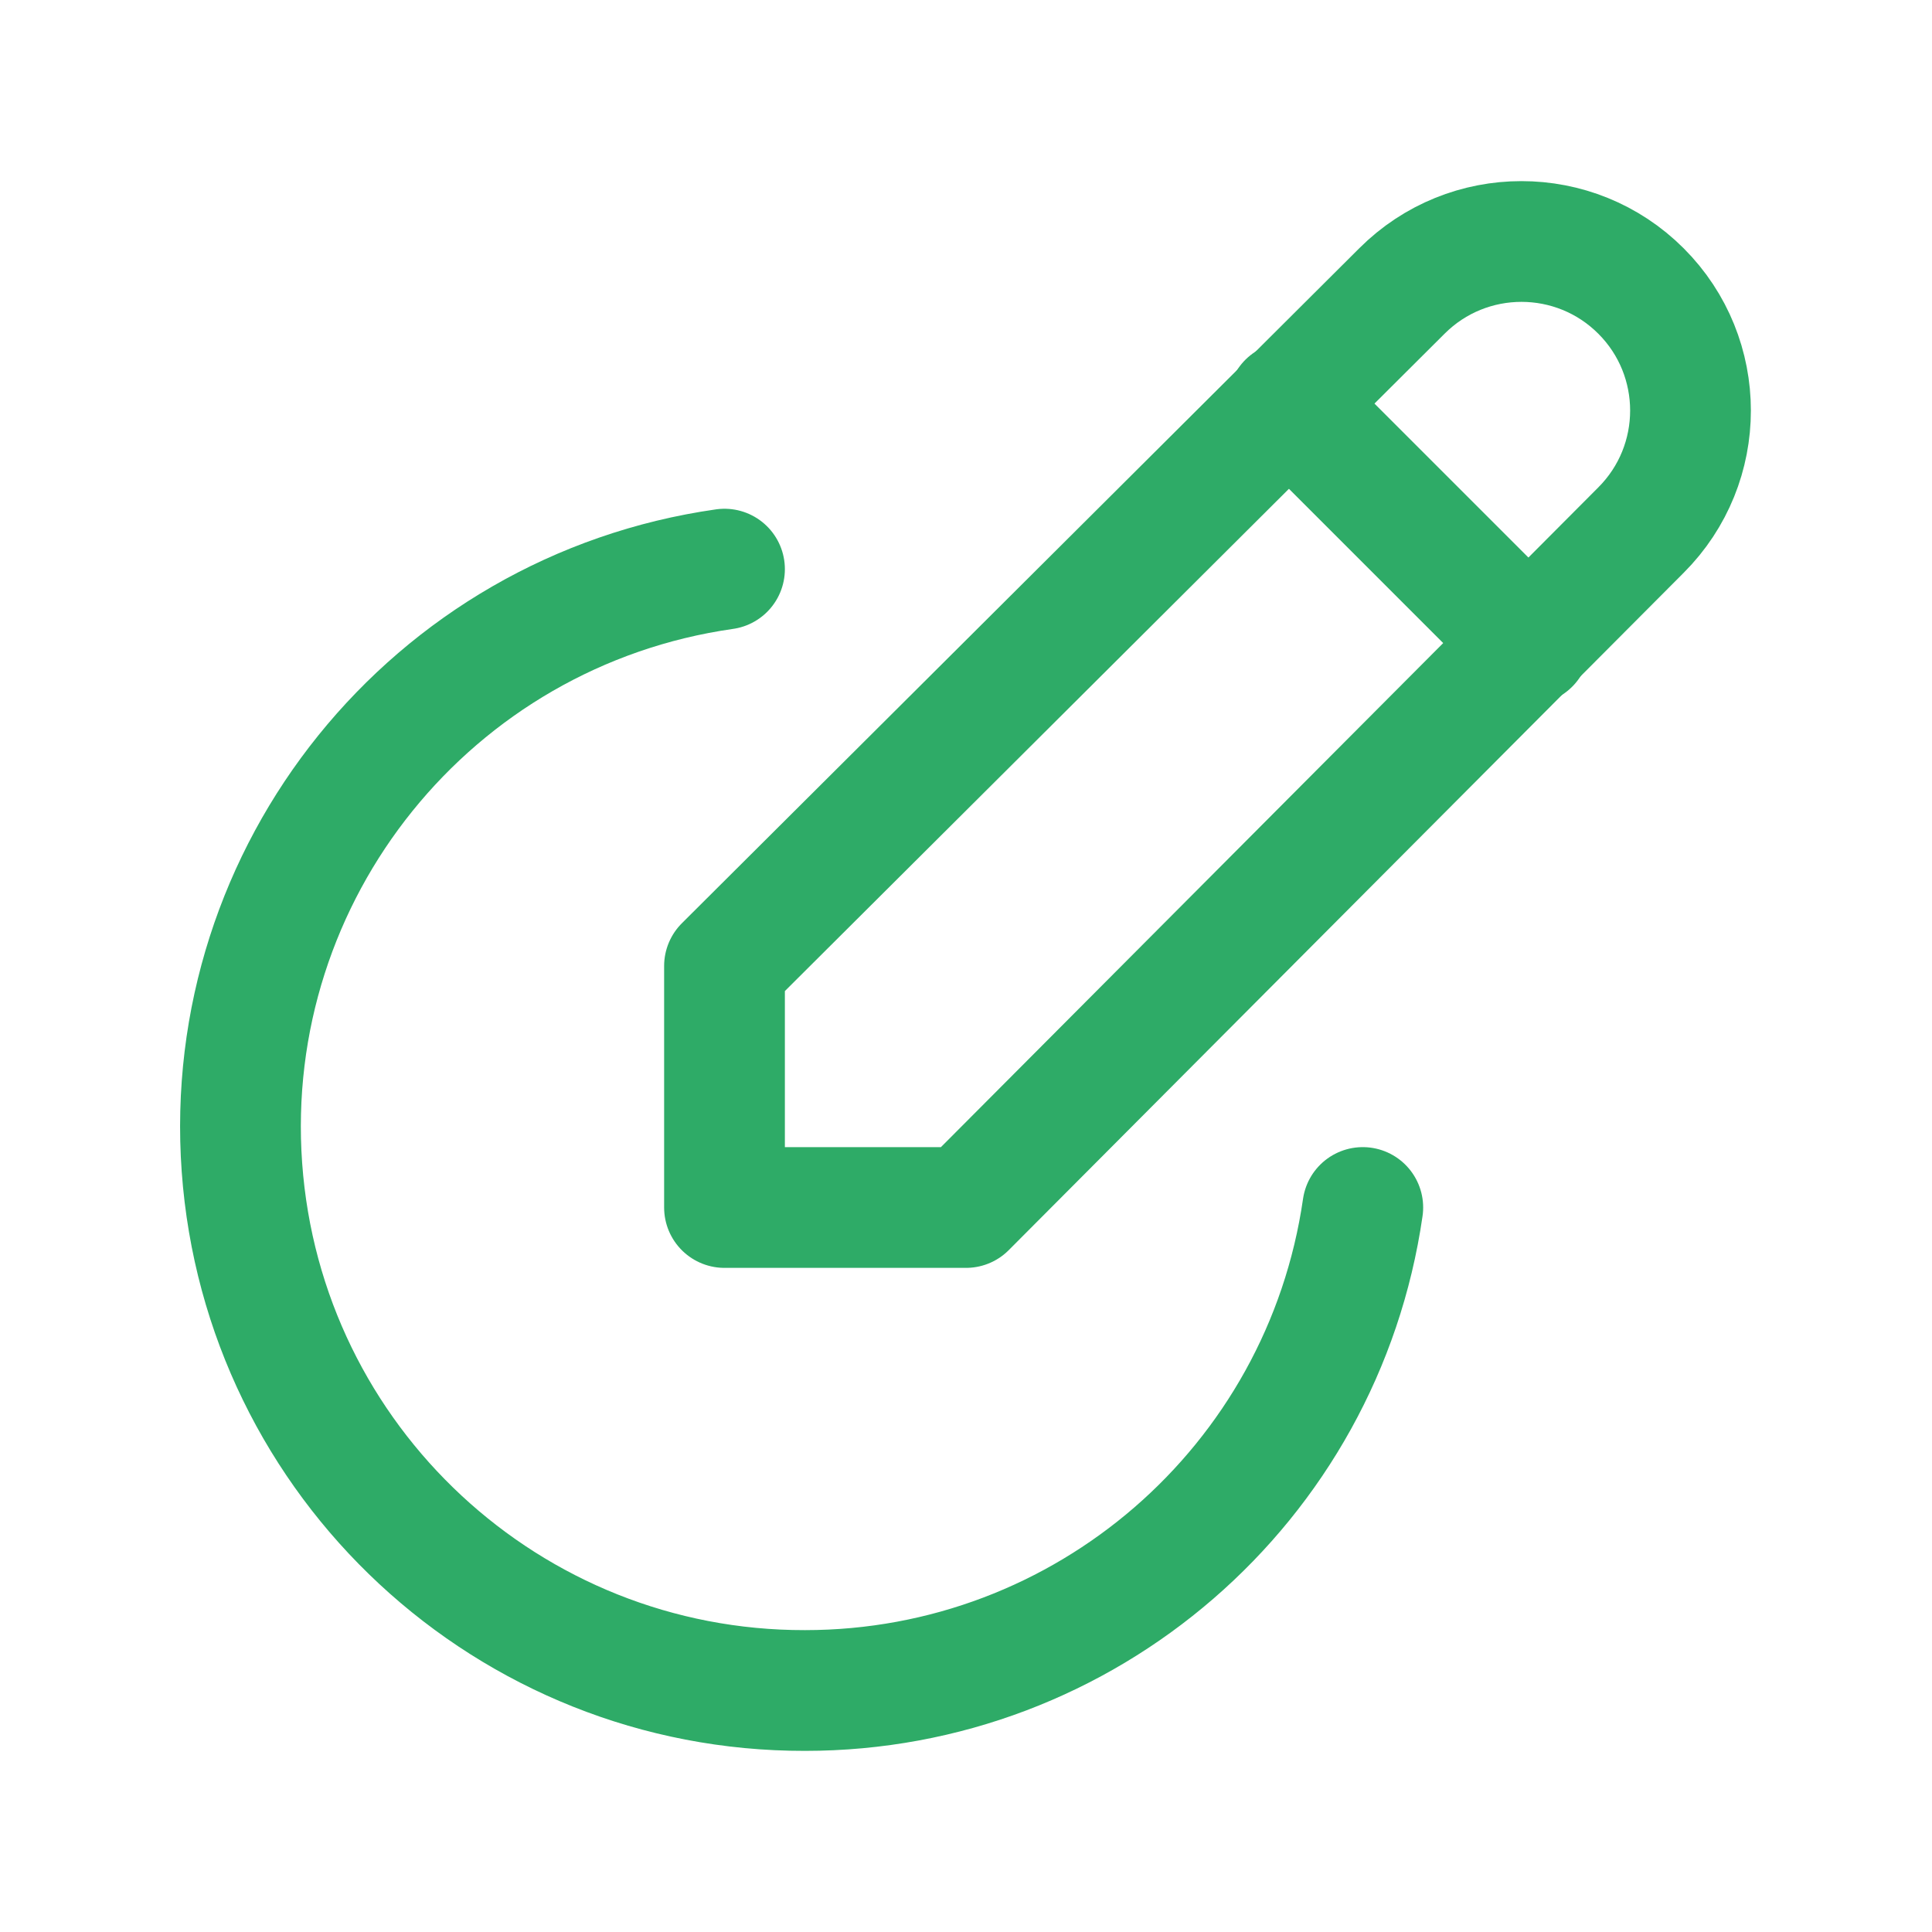
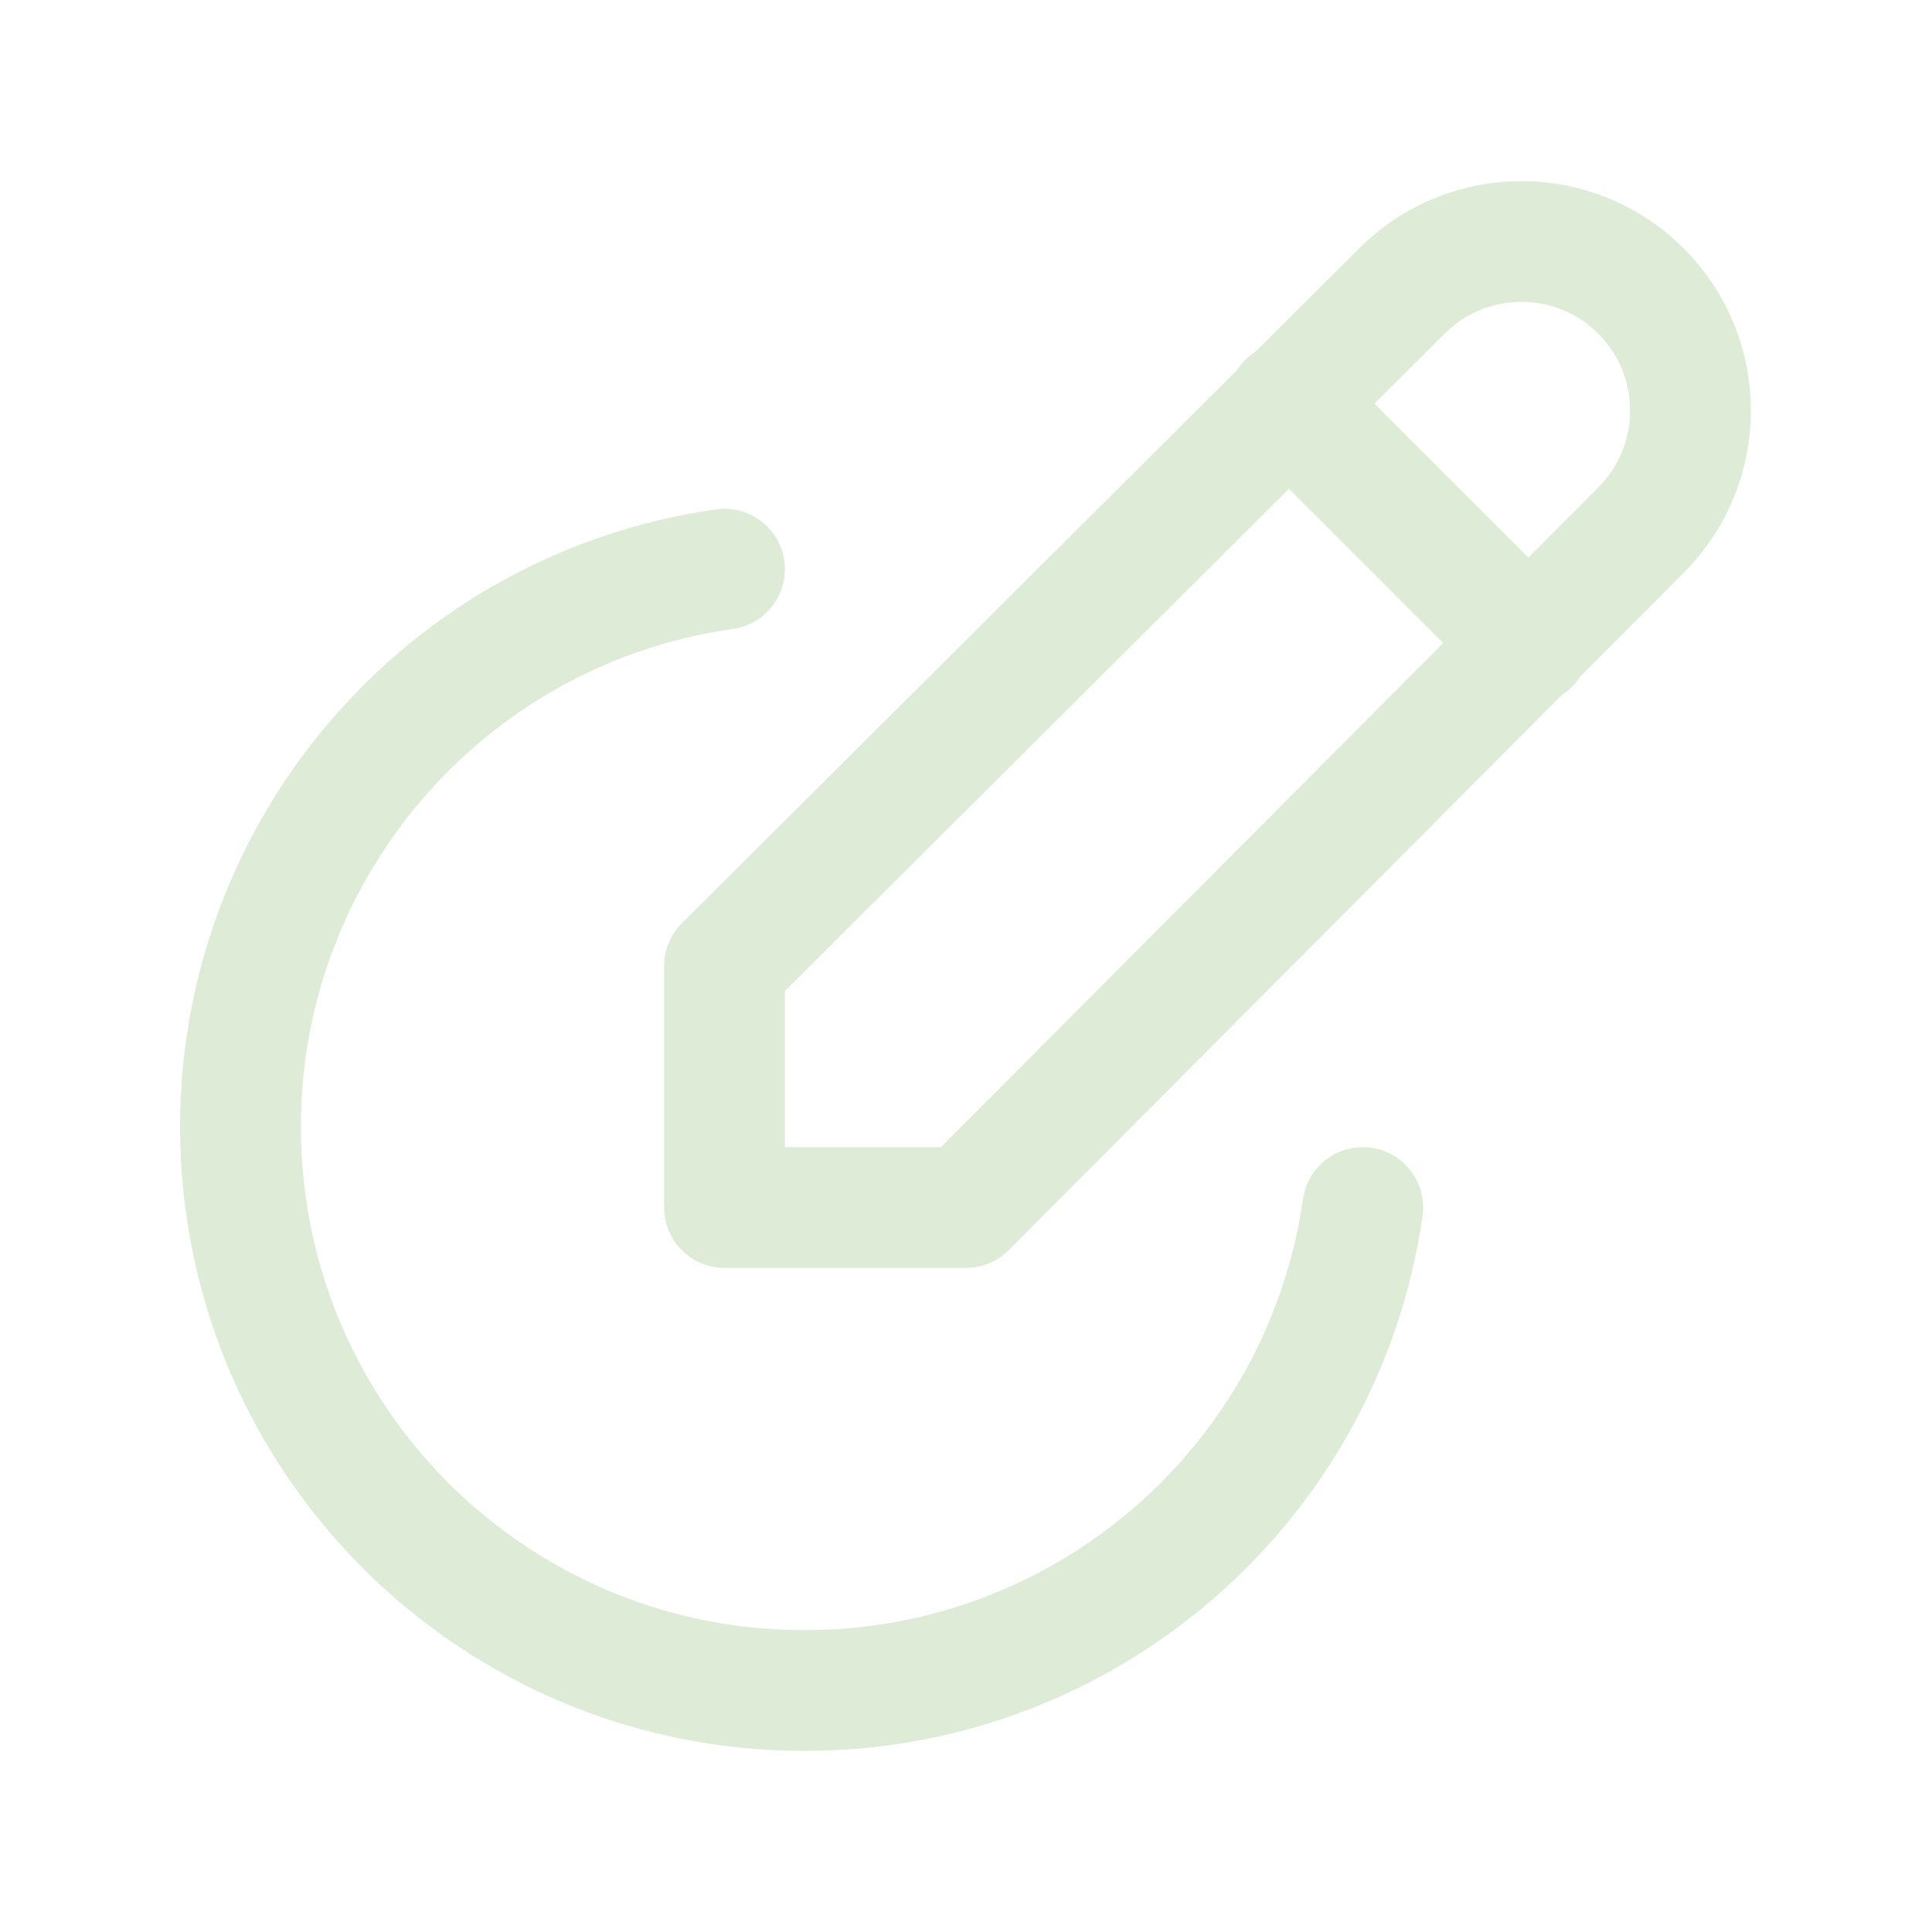
- <svg xmlns="http://www.w3.org/2000/svg" class="icon icon-tabler icon-tabler-edit-circle" width="20" height="20" viewBox="0 0 24 24" stroke-width="1.5" stroke="#2eab67" fill="none" stroke-linecap="round" stroke-linejoin="round">
+ <svg xmlns="http://www.w3.org/2000/svg" class="icon icon-tabler icon-tabler-edit-circle" width="20" height="20" viewBox="0 0 24 24" stroke-width="1.5" stroke="#deebd7" fill="none" stroke-linecap="round" stroke-linejoin="round">
  <path stroke="none" d="M0 0h24v24H0z" fill="none" />
  <path d="M12 15l8.385 -8.415a2.1 2.1 0 0 0 -2.97 -2.97l-8.415 8.385v3h3z" />
  <path d="M16 5l3 3" />
  <path d="M9 7.07a7 7 0 0 0 1 13.93a7 7 0 0 0 6.929 -6" />
</svg>
